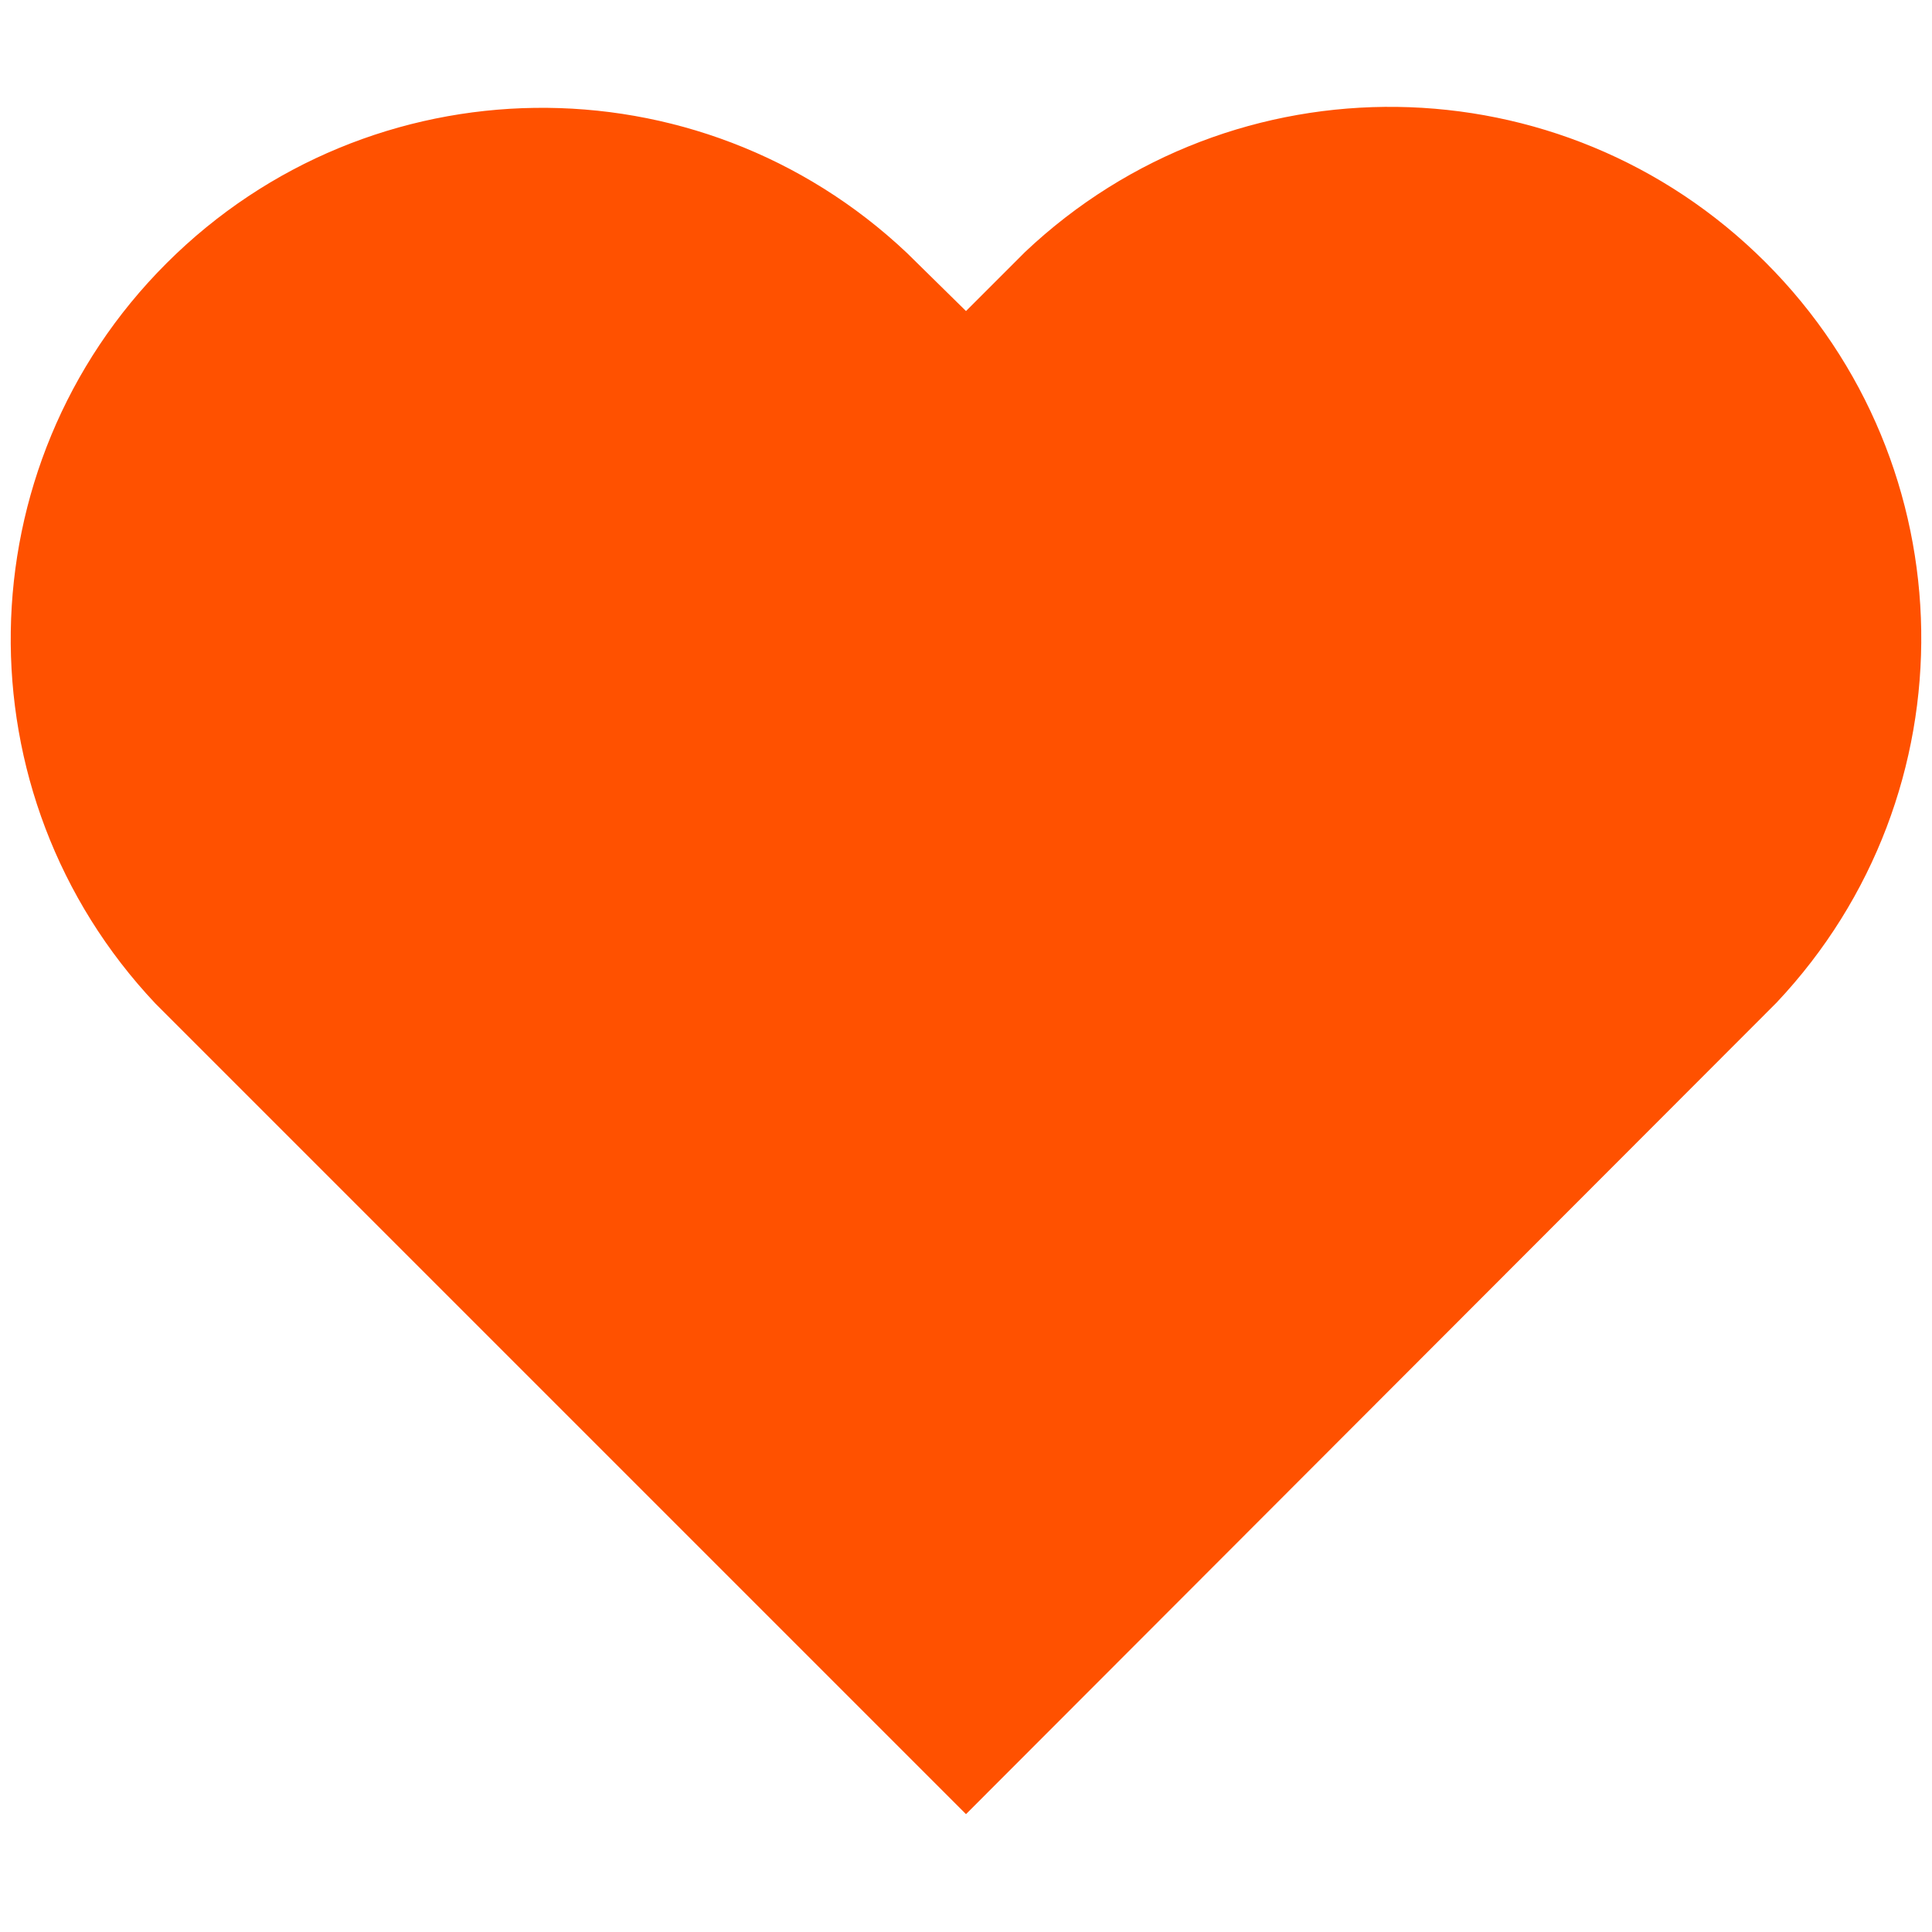
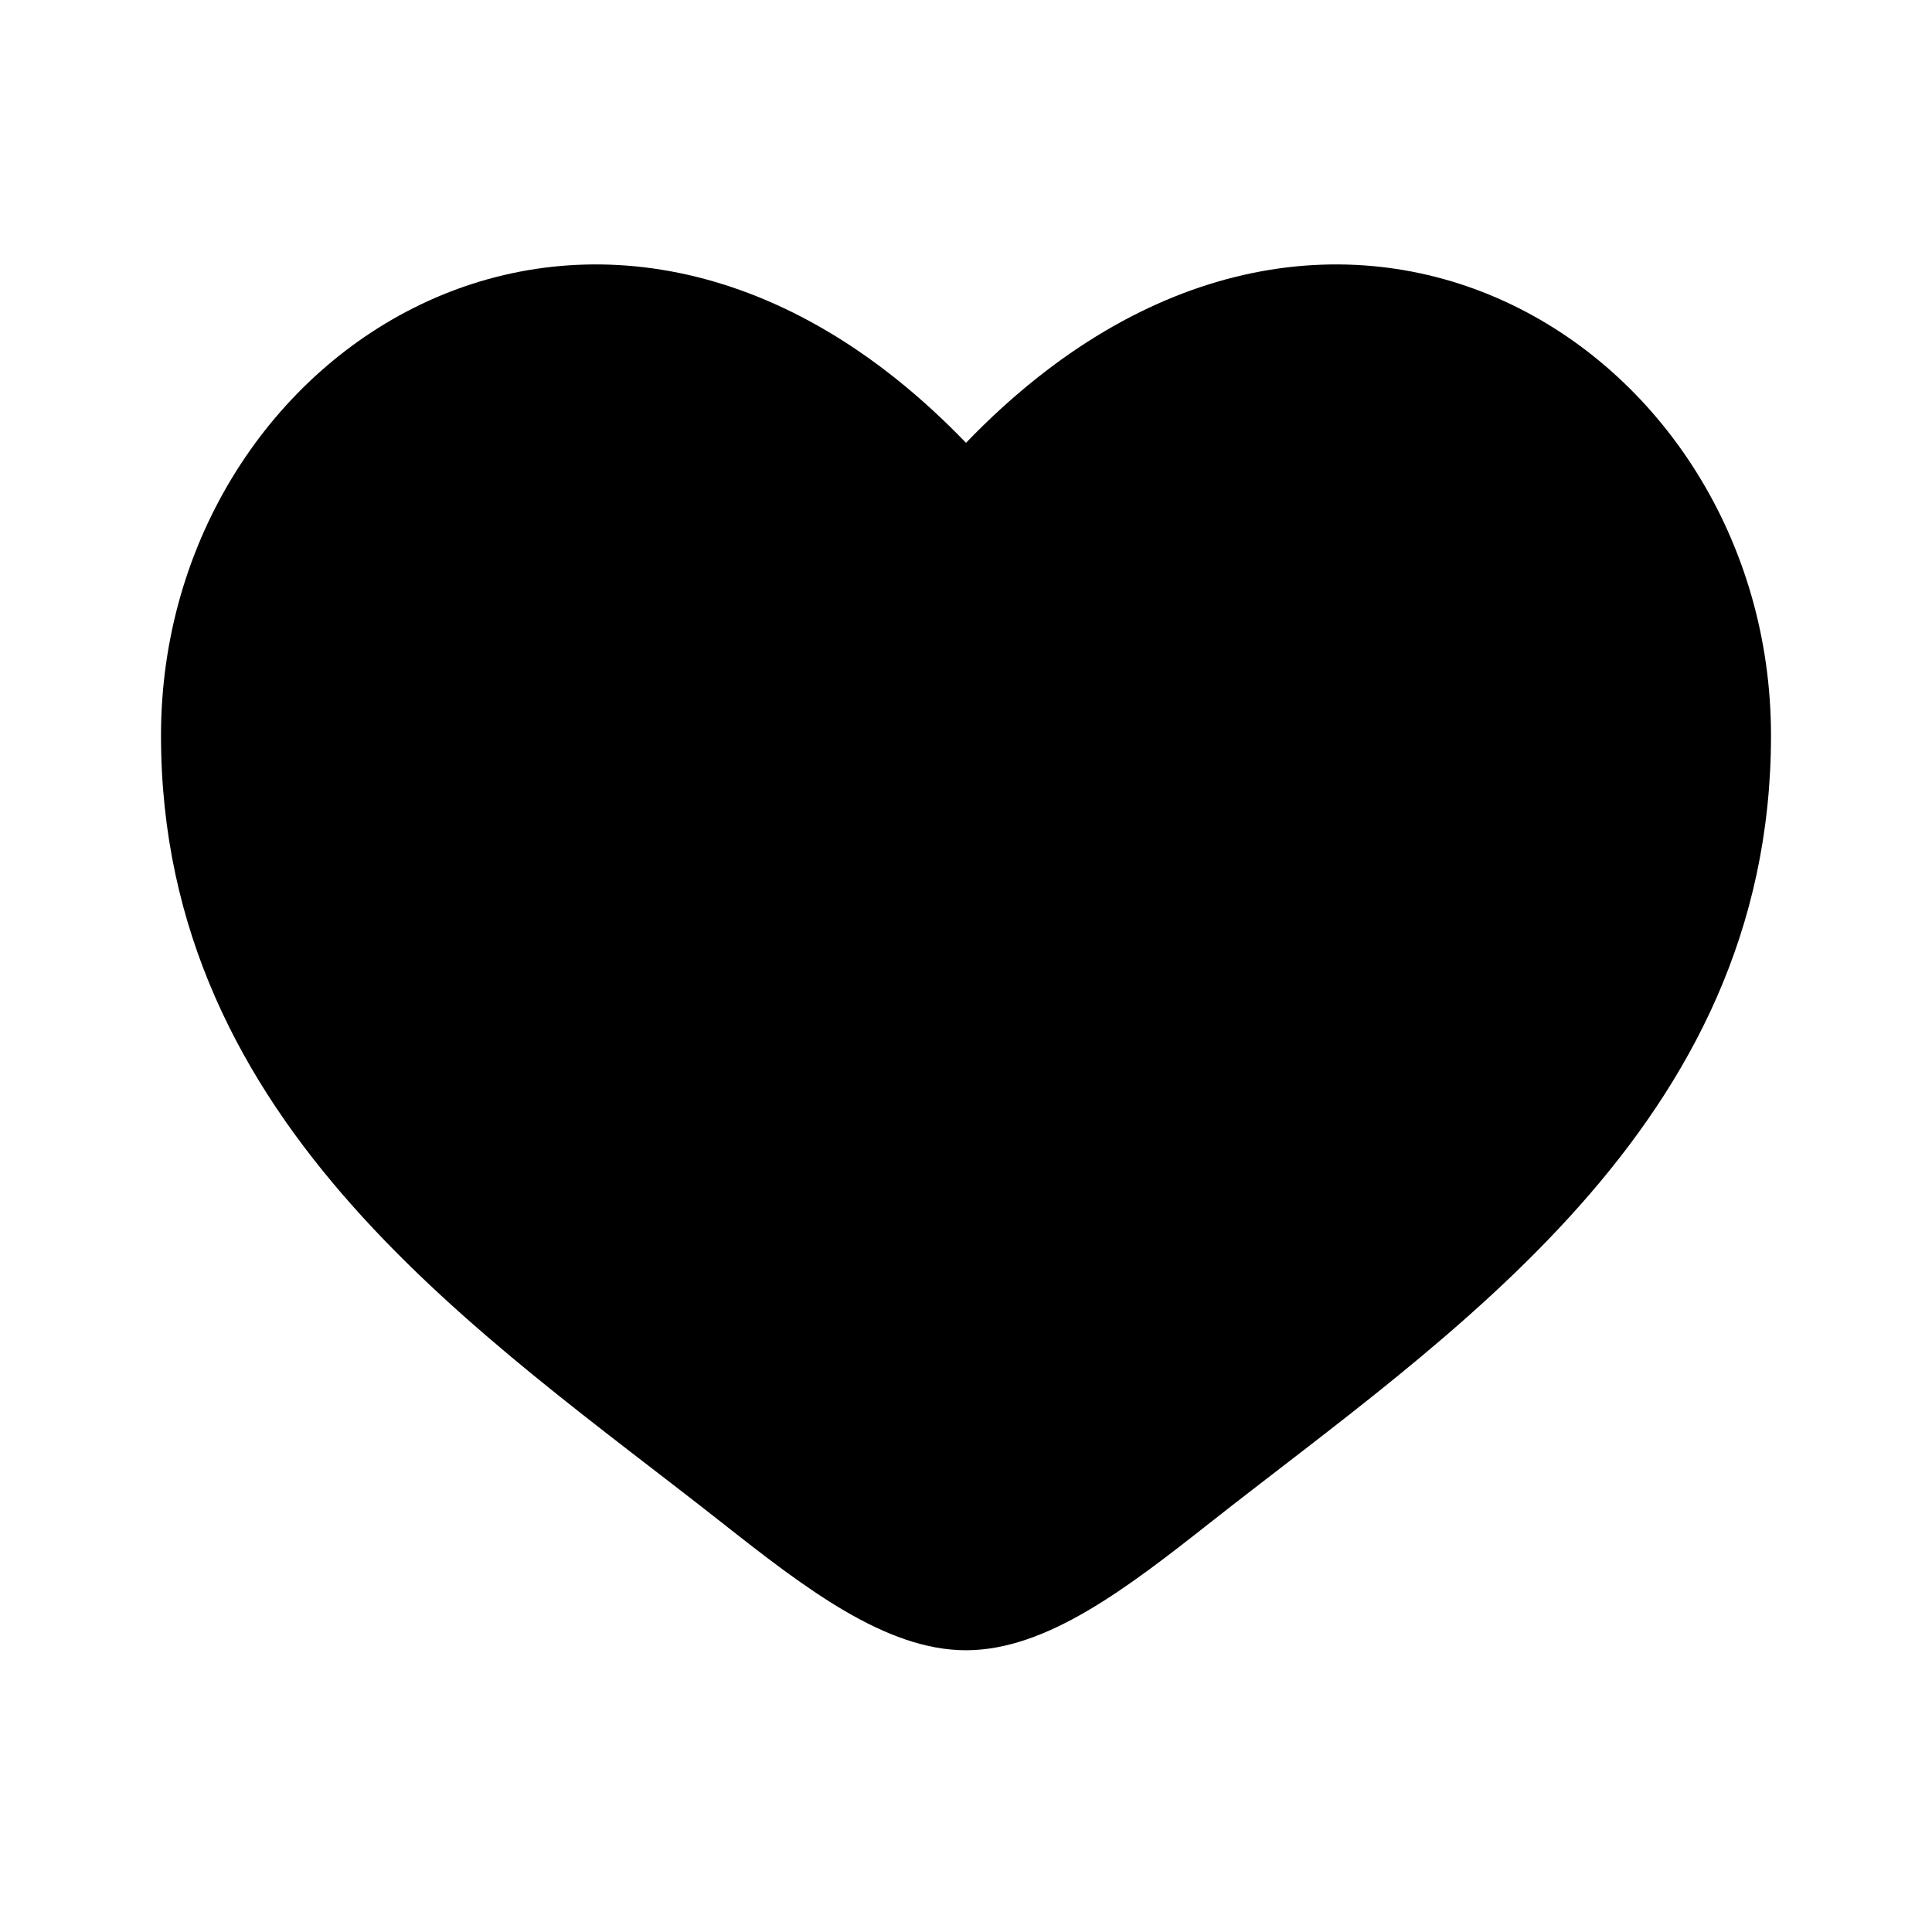
- <svg xmlns="http://www.w3.org/2000/svg" width="64" height="64" viewBox="0 0 20 20">
-   <path fill="#FF5100" d="m10 3.22l-.61-.6a5.5 5.5 0 0 0-7.78 7.77L10 18.78l8.39-8.4a5.5 5.5 0 0 0-7.78-7.77l-.61.61z" />
+ <svg xmlns="http://www.w3.org/2000/svg" width="800px" height="800px" viewBox="0 0 24 24" fill="none">
+   <g id="SVGRepo_bgCarrier" stroke-width="0" />
+   <g id="SVGRepo_tracerCarrier" stroke-linecap="round" stroke-linejoin="round" />
+   <g id="SVGRepo_iconCarrier">
+     <path d="M2 9.137C2 14 6.019 16.591 8.962 18.911C10 19.729 11 20.5 12 20.5C13 20.5 14 19.729 15.038 18.911C17.981 16.591 22 14 22 9.137C22 4.274 16.5 0.825 12 5.501C7.5 0.825 2 4.274 2 9.137Z" fill="#000000" />
+   </g>
</svg>
